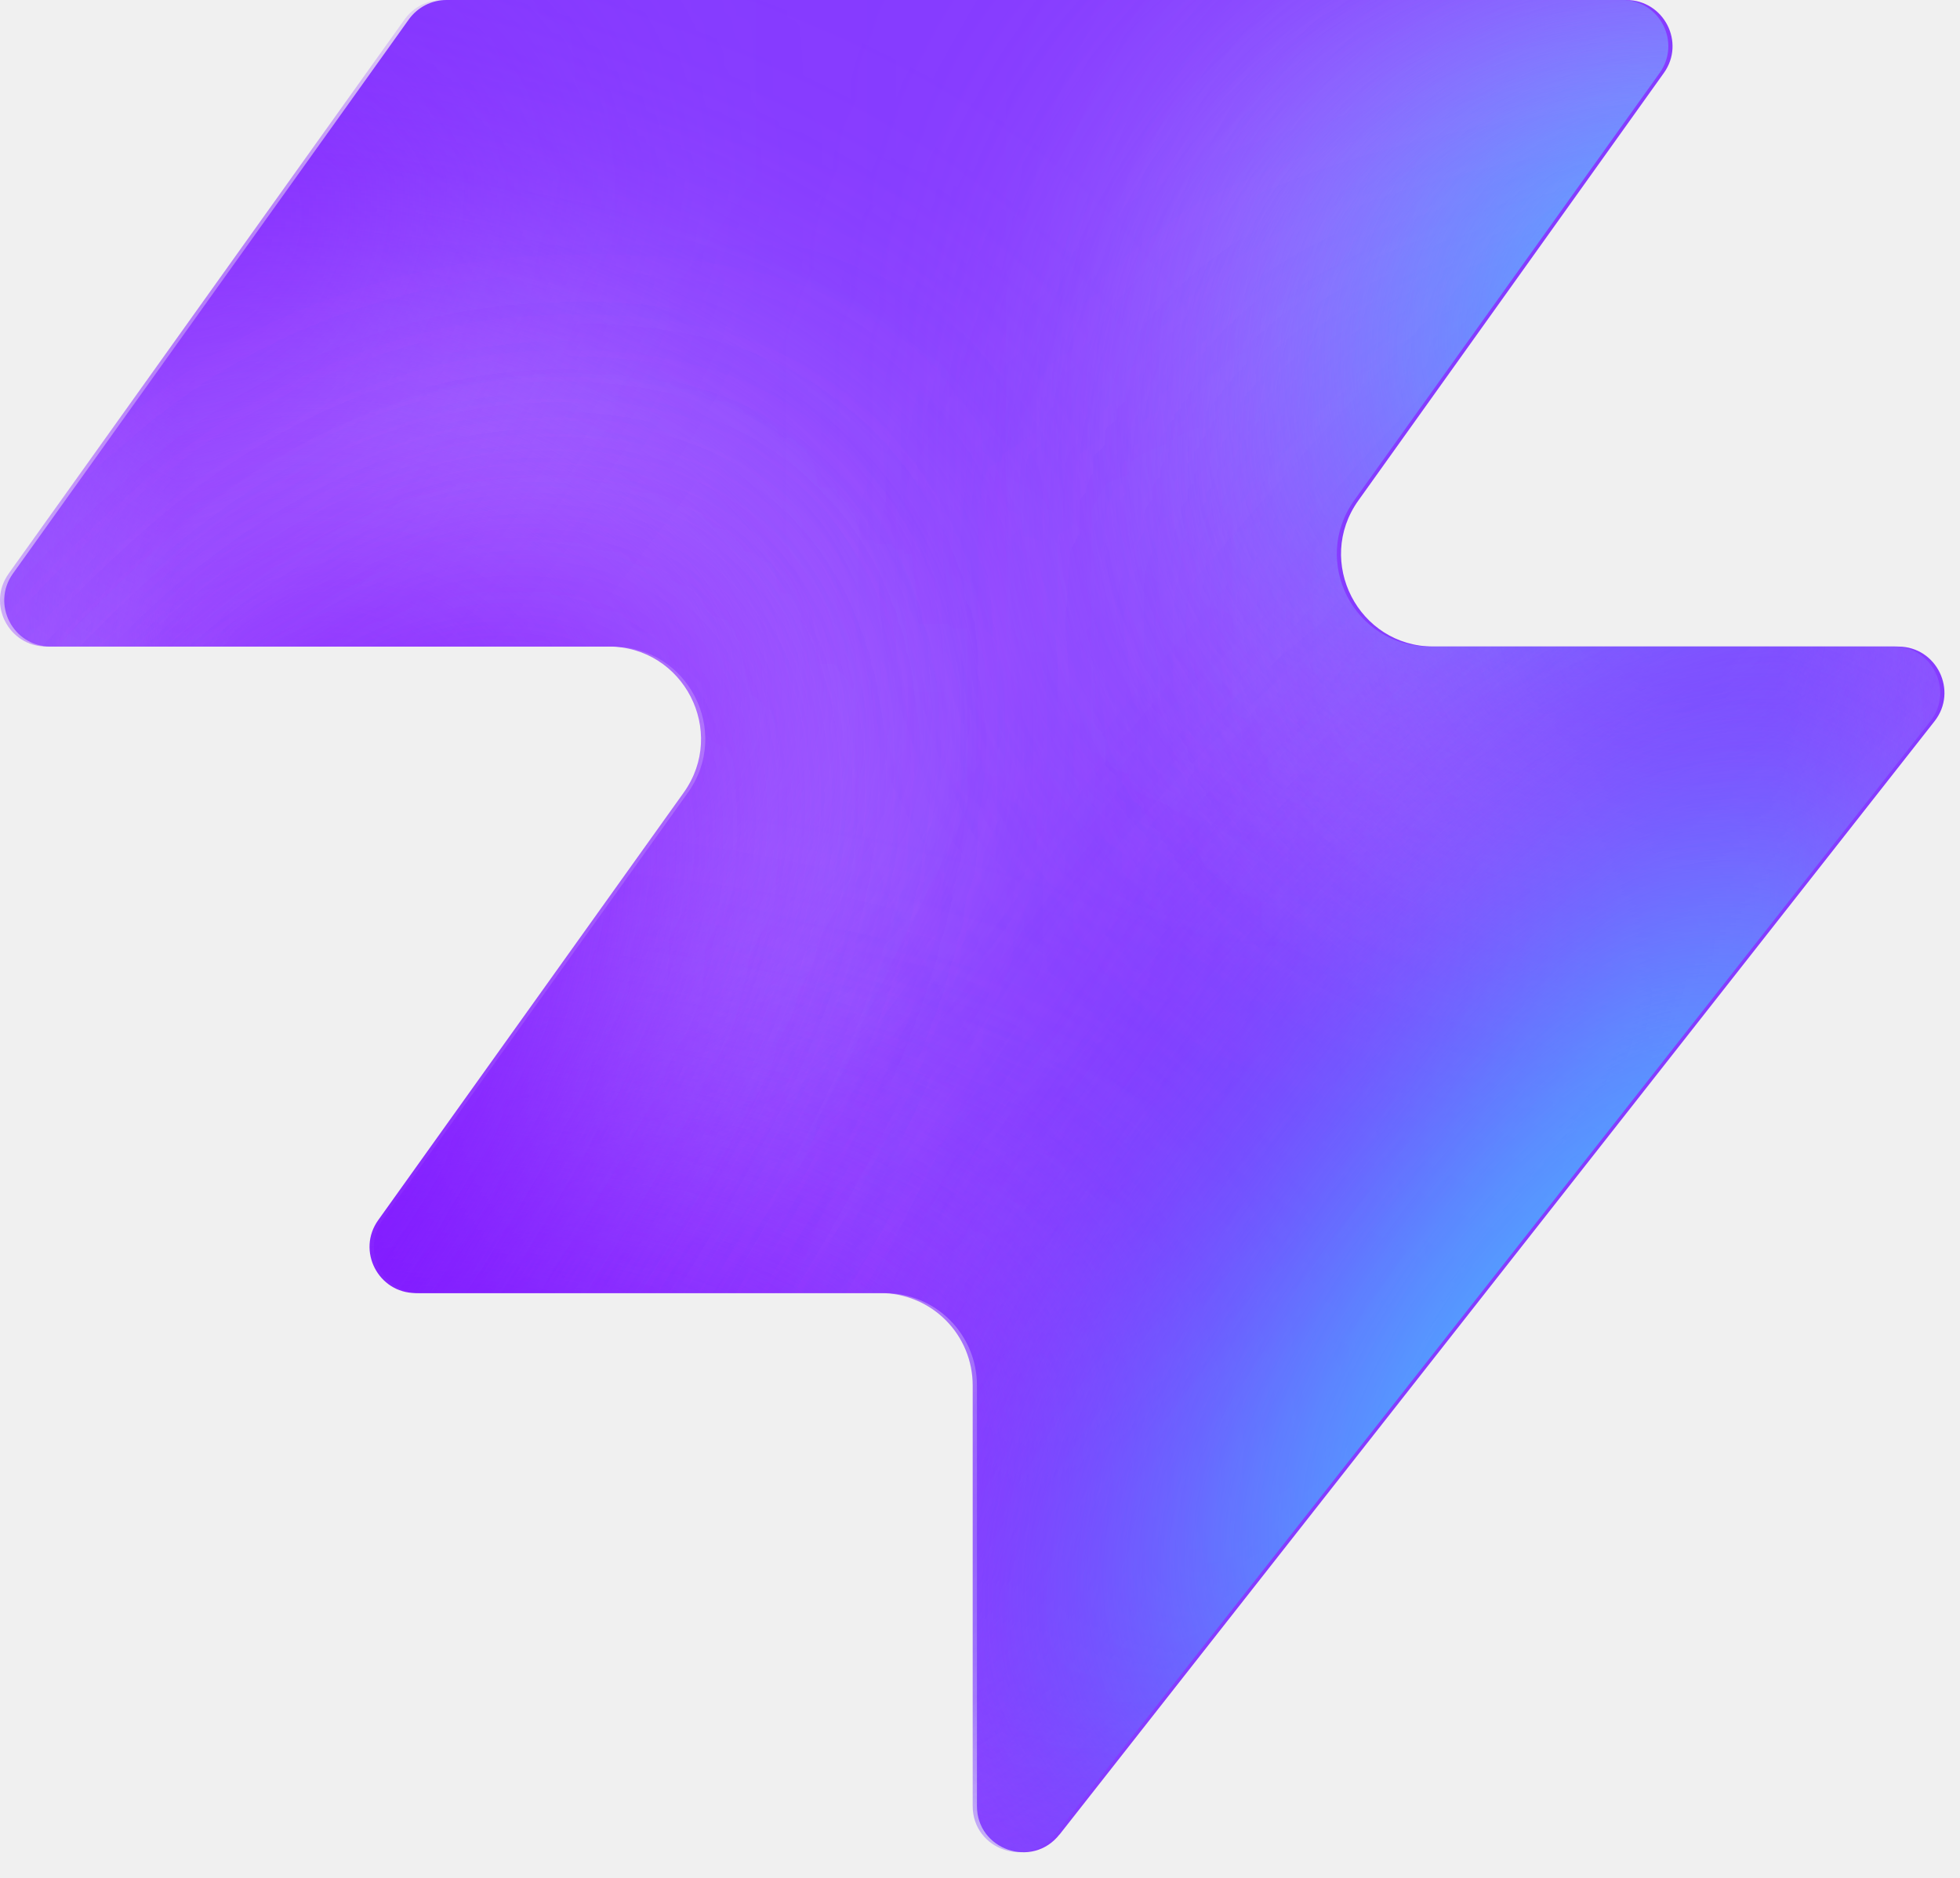
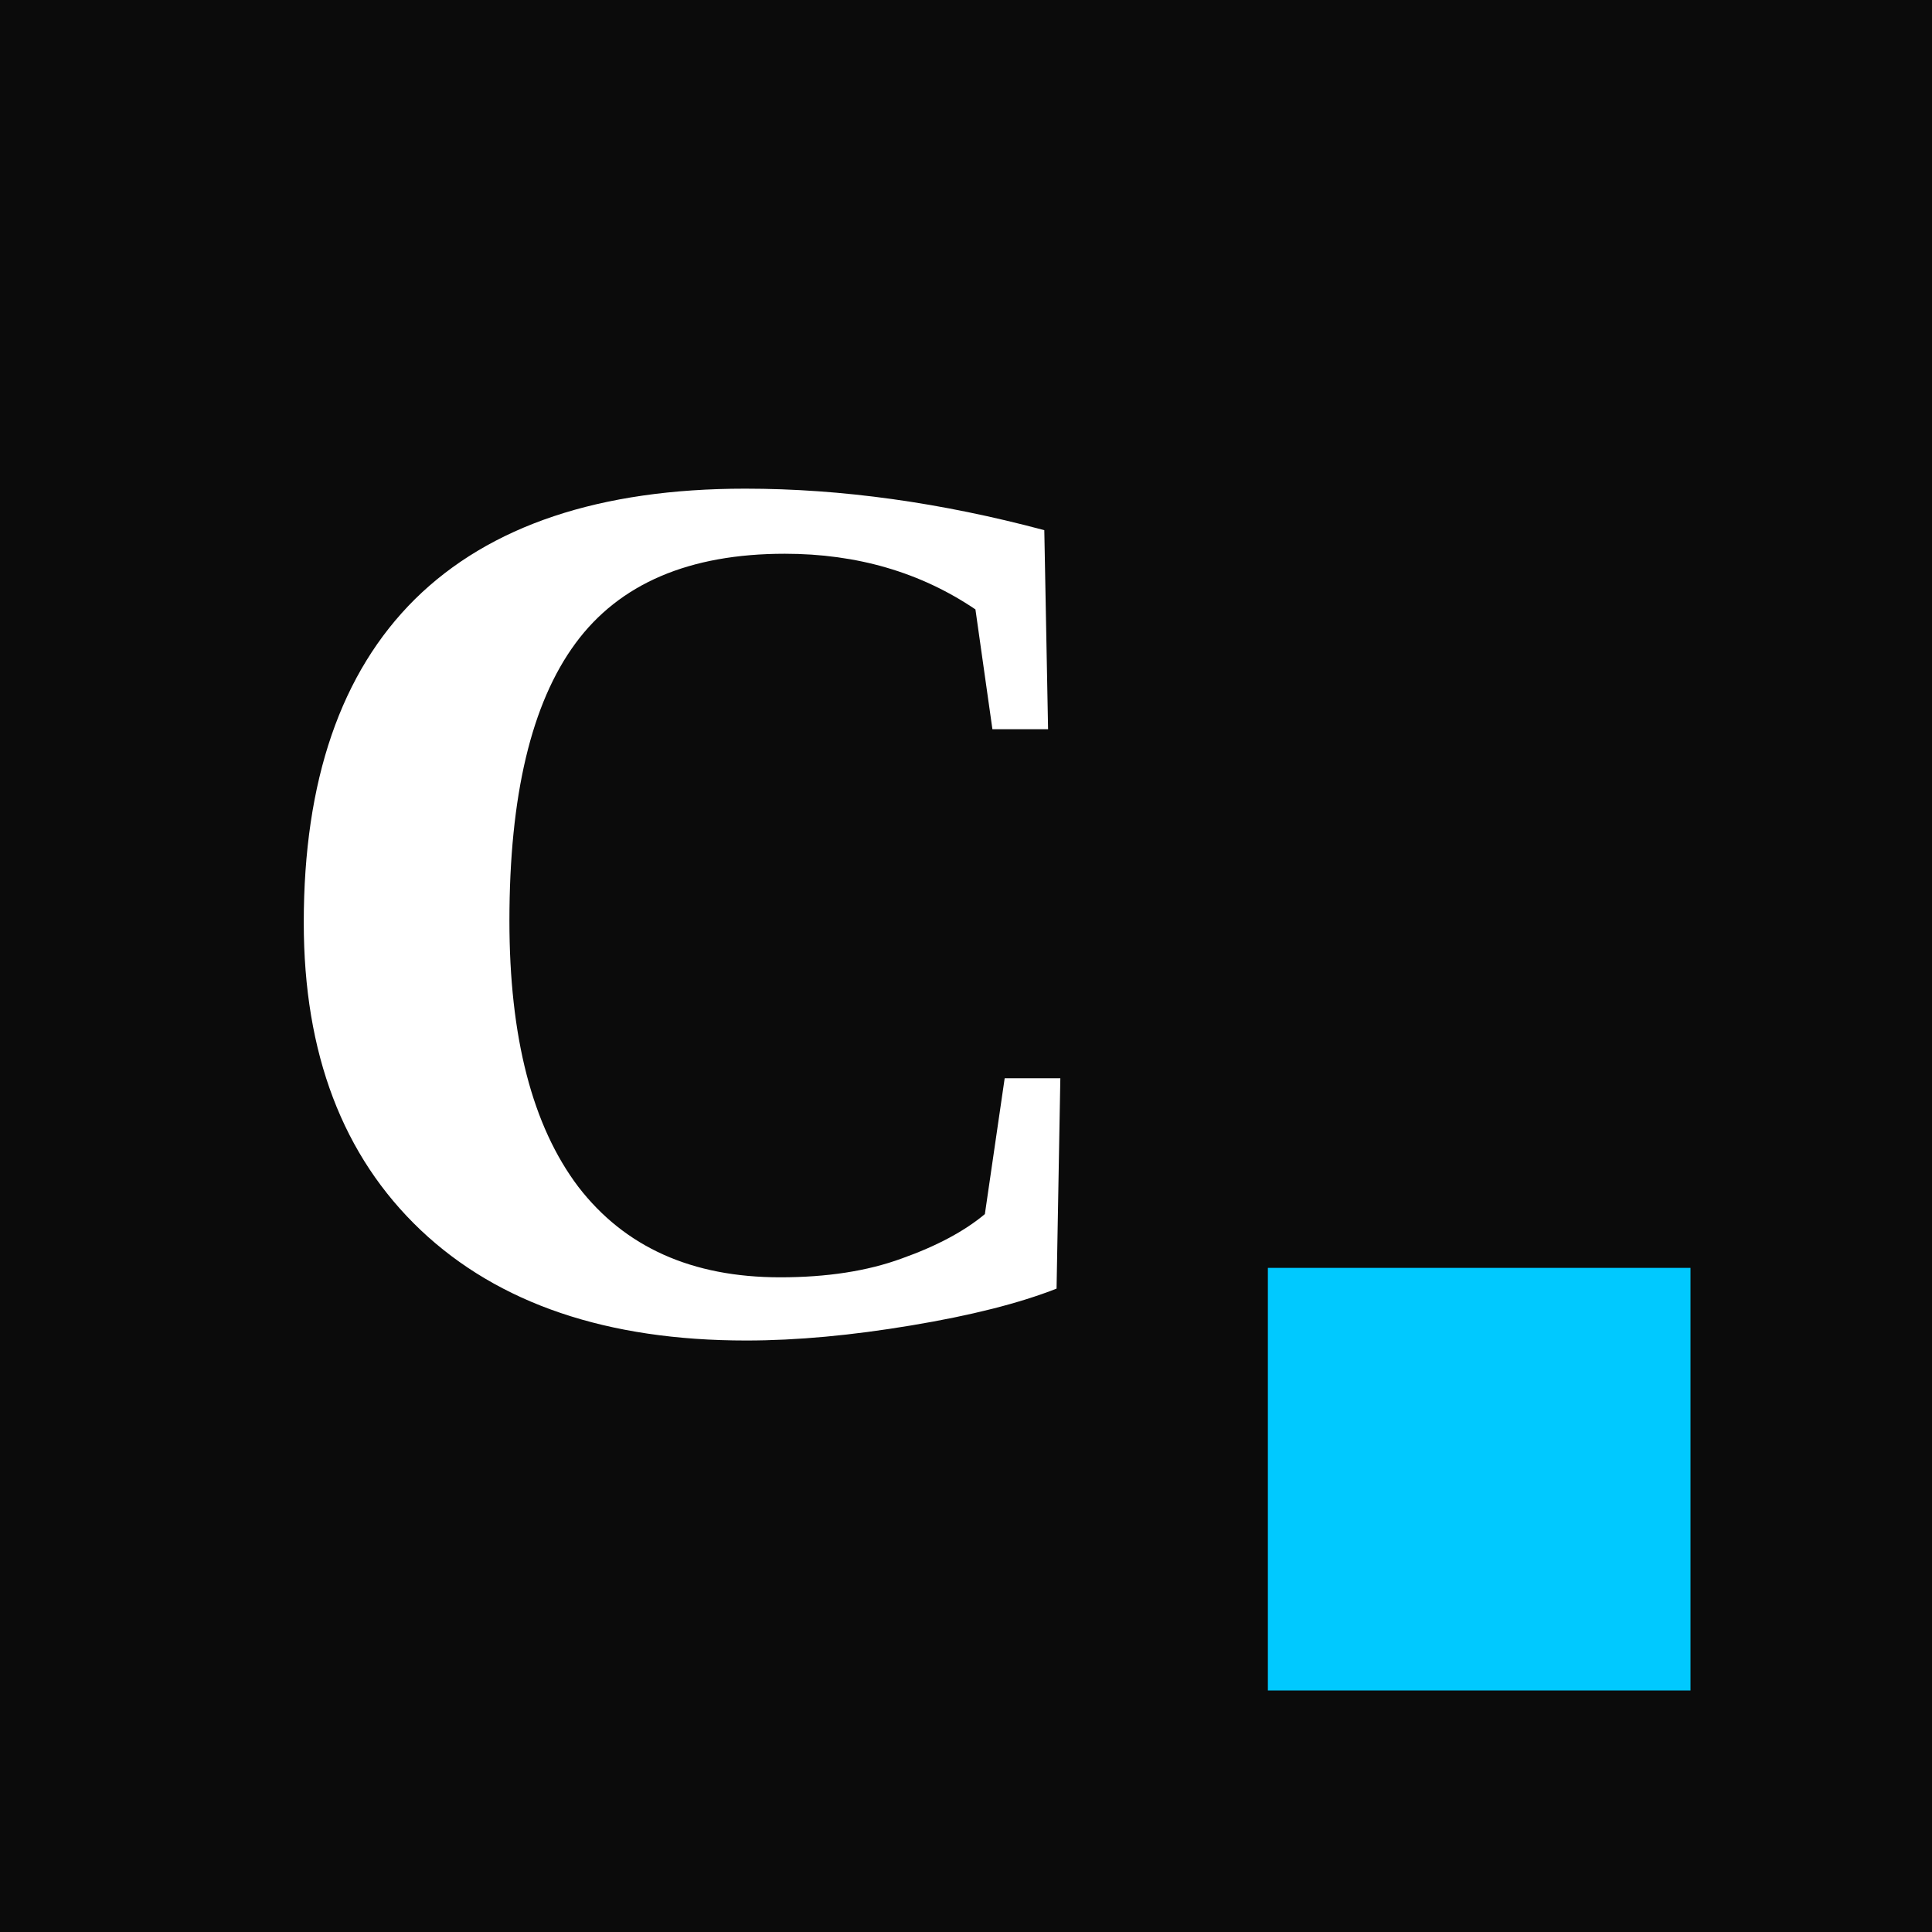
- <svg xmlns="http://www.w3.org/2000/svg" width="48" height="46" fill="none" viewBox="0 0 48 46">
-   <path fill="#863bff" d="M25.946 44.938c-.664.845-2.021.375-2.021-.698V33.937a2.26 2.26 0 0 0-2.262-2.262H10.287c-.92 0-1.456-1.04-.92-1.788l7.48-10.471c1.07-1.497 0-3.578-1.842-3.578H1.237c-.92 0-1.456-1.04-.92-1.788L10.013.474c.214-.297.556-.474.92-.474h28.894c.92 0 1.456 1.04.92 1.788l-7.48 10.471c-1.07 1.498 0 3.579 1.842 3.579h11.377c.943 0 1.473 1.088.89 1.83L25.947 44.94z" style="fill:#863bff;fill:color(display-p3 .525 .23 1);fill-opacity:1" />
-   <mask id="a" width="48" height="46" x="0" y="0" maskUnits="userSpaceOnUse" style="mask-type:alpha">
-     <path fill="#000" d="M25.842 44.938c-.664.844-2.021.375-2.021-.698V33.937a2.26 2.26 0 0 0-2.262-2.262H10.183c-.92 0-1.456-1.04-.92-1.788l7.48-10.471c1.07-1.498 0-3.579-1.842-3.579H1.133c-.92 0-1.456-1.04-.92-1.787L9.91.473c.214-.297.556-.474.92-.474h28.894c.92 0 1.456 1.04.92 1.788l-7.48 10.471c-1.07 1.498 0 3.578 1.842 3.578h11.377c.943 0 1.473 1.088.89 1.832L25.843 44.94z" style="fill:#000;fill-opacity:1" />
-   </mask>
-   <g mask="url(#a)">
-     <g filter="url(#b)">
-       <ellipse cx="5.508" cy="14.704" fill="#ede6ff" rx="5.508" ry="14.704" style="fill:#ede6ff;fill:color(display-p3 .927 .903 1);fill-opacity:1" transform="matrix(.00324 1 1 -.00324 -4.47 31.516)" />
-     </g>
-     <g filter="url(#c)">
-       <ellipse cx="10.399" cy="29.851" fill="#ede6ff" rx="10.399" ry="29.851" style="fill:#ede6ff;fill:color(display-p3 .927 .903 1);fill-opacity:1" transform="matrix(.00324 1 1 -.00324 -39.328 7.883)" />
-     </g>
-     <g filter="url(#d)">
-       <ellipse cx="5.508" cy="30.487" fill="#7e14ff" rx="5.508" ry="30.487" style="fill:#7e14ff;fill:color(display-p3 .492 .077 1);fill-opacity:1" transform="rotate(89.814 -25.913 -14.639)scale(1 -1)" />
-     </g>
-     <g filter="url(#e)">
-       <ellipse cx="5.508" cy="30.599" fill="#7e14ff" rx="5.508" ry="30.599" style="fill:#7e14ff;fill:color(display-p3 .492 .077 1);fill-opacity:1" transform="rotate(89.814 -32.644 -3.334)scale(1 -1)" />
-     </g>
-     <g filter="url(#f)">
-       <ellipse cx="5.508" cy="30.599" fill="#7e14ff" rx="5.508" ry="30.599" style="fill:#7e14ff;fill:color(display-p3 .492 .077 1);fill-opacity:1" transform="matrix(.00324 1 1 -.00324 -34.34 30.47)" />
-     </g>
-     <g filter="url(#g)">
-       <ellipse cx="14.072" cy="22.078" fill="#ede6ff" rx="14.072" ry="22.078" style="fill:#ede6ff;fill:color(display-p3 .927 .903 1);fill-opacity:1" transform="rotate(93.35 24.506 48.493)scale(-1 1)" />
-     </g>
-     <g filter="url(#h)">
-       <ellipse cx="3.47" cy="21.501" fill="#7e14ff" rx="3.47" ry="21.501" style="fill:#7e14ff;fill:color(display-p3 .492 .077 1);fill-opacity:1" transform="rotate(89.009 28.708 47.59)scale(-1 1)" />
-     </g>
-     <g filter="url(#i)">
-       <ellipse cx="3.47" cy="21.501" fill="#7e14ff" rx="3.47" ry="21.501" style="fill:#7e14ff;fill:color(display-p3 .492 .077 1);fill-opacity:1" transform="rotate(89.009 28.708 47.59)scale(-1 1)" />
-     </g>
-     <g filter="url(#j)">
-       <ellipse cx=".387" cy="8.972" fill="#7e14ff" rx="4.407" ry="29.108" style="fill:#7e14ff;fill:color(display-p3 .492 .077 1);fill-opacity:1" transform="rotate(39.51 .387 8.972)" />
-     </g>
-     <g filter="url(#k)">
-       <ellipse cx="47.523" cy="-6.092" fill="#7e14ff" rx="4.407" ry="29.108" style="fill:#7e14ff;fill:color(display-p3 .492 .077 1);fill-opacity:1" transform="rotate(37.892 47.523 -6.092)" />
-     </g>
-     <g filter="url(#l)">
-       <ellipse cx="41.412" cy="6.333" fill="#47bfff" rx="5.971" ry="9.665" style="fill:#47bfff;fill:color(display-p3 .28 .748 1);fill-opacity:1" transform="rotate(37.892 41.412 6.333)" />
-     </g>
-     <g filter="url(#m)">
-       <ellipse cx="-1.879" cy="38.332" fill="#7e14ff" rx="4.407" ry="29.108" style="fill:#7e14ff;fill:color(display-p3 .492 .077 1);fill-opacity:1" transform="rotate(37.892 -1.88 38.332)" />
-     </g>
-     <g filter="url(#n)">
-       <ellipse cx="-1.879" cy="38.332" fill="#7e14ff" rx="4.407" ry="29.108" style="fill:#7e14ff;fill:color(display-p3 .492 .077 1);fill-opacity:1" transform="rotate(37.892 -1.88 38.332)" />
-     </g>
-     <g filter="url(#o)">
-       <ellipse cx="35.651" cy="29.907" fill="#7e14ff" rx="4.407" ry="29.108" style="fill:#7e14ff;fill:color(display-p3 .492 .077 1);fill-opacity:1" transform="rotate(37.892 35.651 29.907)" />
-     </g>
-     <g filter="url(#p)">
-       <ellipse cx="38.418" cy="32.4" fill="#47bfff" rx="5.971" ry="15.297" style="fill:#47bfff;fill:color(display-p3 .28 .748 1);fill-opacity:1" transform="rotate(37.892 38.418 32.4)" />
-     </g>
-   </g>
-   <defs>
-     <filter id="b" width="60.045" height="41.654" x="-19.77" y="16.149" color-interpolation-filters="sRGB" filterUnits="userSpaceOnUse">
-       <feFlood flood-opacity="0" result="BackgroundImageFix" />
-       <feBlend in="SourceGraphic" in2="BackgroundImageFix" result="shape" />
-       <feGaussianBlur result="effect1_foregroundBlur_2002_17158" stdDeviation="7.659" />
-     </filter>
-     <filter id="c" width="90.34" height="51.437" x="-54.613" y="-7.533" color-interpolation-filters="sRGB" filterUnits="userSpaceOnUse">
-       <feFlood flood-opacity="0" result="BackgroundImageFix" />
-       <feBlend in="SourceGraphic" in2="BackgroundImageFix" result="shape" />
-       <feGaussianBlur result="effect1_foregroundBlur_2002_17158" stdDeviation="7.659" />
-     </filter>
-     <filter id="d" width="79.355" height="29.4" x="-49.64" y="2.03" color-interpolation-filters="sRGB" filterUnits="userSpaceOnUse">
-       <feFlood flood-opacity="0" result="BackgroundImageFix" />
-       <feBlend in="SourceGraphic" in2="BackgroundImageFix" result="shape" />
-       <feGaussianBlur result="effect1_foregroundBlur_2002_17158" stdDeviation="4.596" />
-     </filter>
-     <filter id="e" width="79.579" height="29.4" x="-45.045" y="20.029" color-interpolation-filters="sRGB" filterUnits="userSpaceOnUse">
-       <feFlood flood-opacity="0" result="BackgroundImageFix" />
-       <feBlend in="SourceGraphic" in2="BackgroundImageFix" result="shape" />
-       <feGaussianBlur result="effect1_foregroundBlur_2002_17158" stdDeviation="4.596" />
-     </filter>
-     <filter id="f" width="79.579" height="29.4" x="-43.513" y="21.178" color-interpolation-filters="sRGB" filterUnits="userSpaceOnUse">
-       <feFlood flood-opacity="0" result="BackgroundImageFix" />
-       <feBlend in="SourceGraphic" in2="BackgroundImageFix" result="shape" />
-       <feGaussianBlur result="effect1_foregroundBlur_2002_17158" stdDeviation="4.596" />
-     </filter>
-     <filter id="g" width="74.749" height="58.852" x="15.756" y="-17.901" color-interpolation-filters="sRGB" filterUnits="userSpaceOnUse">
-       <feFlood flood-opacity="0" result="BackgroundImageFix" />
-       <feBlend in="SourceGraphic" in2="BackgroundImageFix" result="shape" />
-       <feGaussianBlur result="effect1_foregroundBlur_2002_17158" stdDeviation="7.659" />
-     </filter>
-     <filter id="h" width="61.377" height="25.362" x="23.548" y="2.284" color-interpolation-filters="sRGB" filterUnits="userSpaceOnUse">
-       <feFlood flood-opacity="0" result="BackgroundImageFix" />
-       <feBlend in="SourceGraphic" in2="BackgroundImageFix" result="shape" />
-       <feGaussianBlur result="effect1_foregroundBlur_2002_17158" stdDeviation="4.596" />
-     </filter>
-     <filter id="i" width="61.377" height="25.362" x="23.548" y="2.284" color-interpolation-filters="sRGB" filterUnits="userSpaceOnUse">
-       <feFlood flood-opacity="0" result="BackgroundImageFix" />
-       <feBlend in="SourceGraphic" in2="BackgroundImageFix" result="shape" />
-       <feGaussianBlur result="effect1_foregroundBlur_2002_17158" stdDeviation="4.596" />
-     </filter>
-     <filter id="j" width="56.045" height="63.649" x="-27.636" y="-22.853" color-interpolation-filters="sRGB" filterUnits="userSpaceOnUse">
-       <feFlood flood-opacity="0" result="BackgroundImageFix" />
-       <feBlend in="SourceGraphic" in2="BackgroundImageFix" result="shape" />
-       <feGaussianBlur result="effect1_foregroundBlur_2002_17158" stdDeviation="4.596" />
-     </filter>
-     <filter id="k" width="54.814" height="64.646" x="20.116" y="-38.415" color-interpolation-filters="sRGB" filterUnits="userSpaceOnUse">
-       <feFlood flood-opacity="0" result="BackgroundImageFix" />
-       <feBlend in="SourceGraphic" in2="BackgroundImageFix" result="shape" />
-       <feGaussianBlur result="effect1_foregroundBlur_2002_17158" stdDeviation="4.596" />
-     </filter>
-     <filter id="l" width="33.541" height="35.313" x="24.641" y="-11.323" color-interpolation-filters="sRGB" filterUnits="userSpaceOnUse">
-       <feFlood flood-opacity="0" result="BackgroundImageFix" />
-       <feBlend in="SourceGraphic" in2="BackgroundImageFix" result="shape" />
-       <feGaussianBlur result="effect1_foregroundBlur_2002_17158" stdDeviation="4.596" />
-     </filter>
-     <filter id="m" width="54.814" height="64.646" x="-29.286" y="6.009" color-interpolation-filters="sRGB" filterUnits="userSpaceOnUse">
-       <feFlood flood-opacity="0" result="BackgroundImageFix" />
-       <feBlend in="SourceGraphic" in2="BackgroundImageFix" result="shape" />
-       <feGaussianBlur result="effect1_foregroundBlur_2002_17158" stdDeviation="4.596" />
-     </filter>
-     <filter id="n" width="54.814" height="64.646" x="-29.286" y="6.009" color-interpolation-filters="sRGB" filterUnits="userSpaceOnUse">
-       <feFlood flood-opacity="0" result="BackgroundImageFix" />
-       <feBlend in="SourceGraphic" in2="BackgroundImageFix" result="shape" />
-       <feGaussianBlur result="effect1_foregroundBlur_2002_17158" stdDeviation="4.596" />
-     </filter>
-     <filter id="o" width="54.814" height="64.646" x="8.244" y="-2.416" color-interpolation-filters="sRGB" filterUnits="userSpaceOnUse">
-       <feFlood flood-opacity="0" result="BackgroundImageFix" />
-       <feBlend in="SourceGraphic" in2="BackgroundImageFix" result="shape" />
-       <feGaussianBlur result="effect1_foregroundBlur_2002_17158" stdDeviation="4.596" />
-     </filter>
-     <filter id="p" width="39.409" height="43.623" x="18.713" y="10.588" color-interpolation-filters="sRGB" filterUnits="userSpaceOnUse">
-       <feFlood flood-opacity="0" result="BackgroundImageFix" />
-       <feBlend in="SourceGraphic" in2="BackgroundImageFix" result="shape" />
-       <feGaussianBlur result="effect1_foregroundBlur_2002_17158" stdDeviation="4.596" />
-     </filter>
-   </defs>
+ <svg xmlns="http://www.w3.org/2000/svg" width="32" height="32" viewBox="0 0 32 32">
+   <rect width="32" height="32" fill="#0b0b0b" />
+   <rect x="21" y="21" width="7" height="7" fill="#00c9ff" />
+   <text x="4" y="22" font-family="Georgia, 'Times New Roman', serif" font-weight="700" font-size="21" fill="#ffffff">C</text>
</svg>
